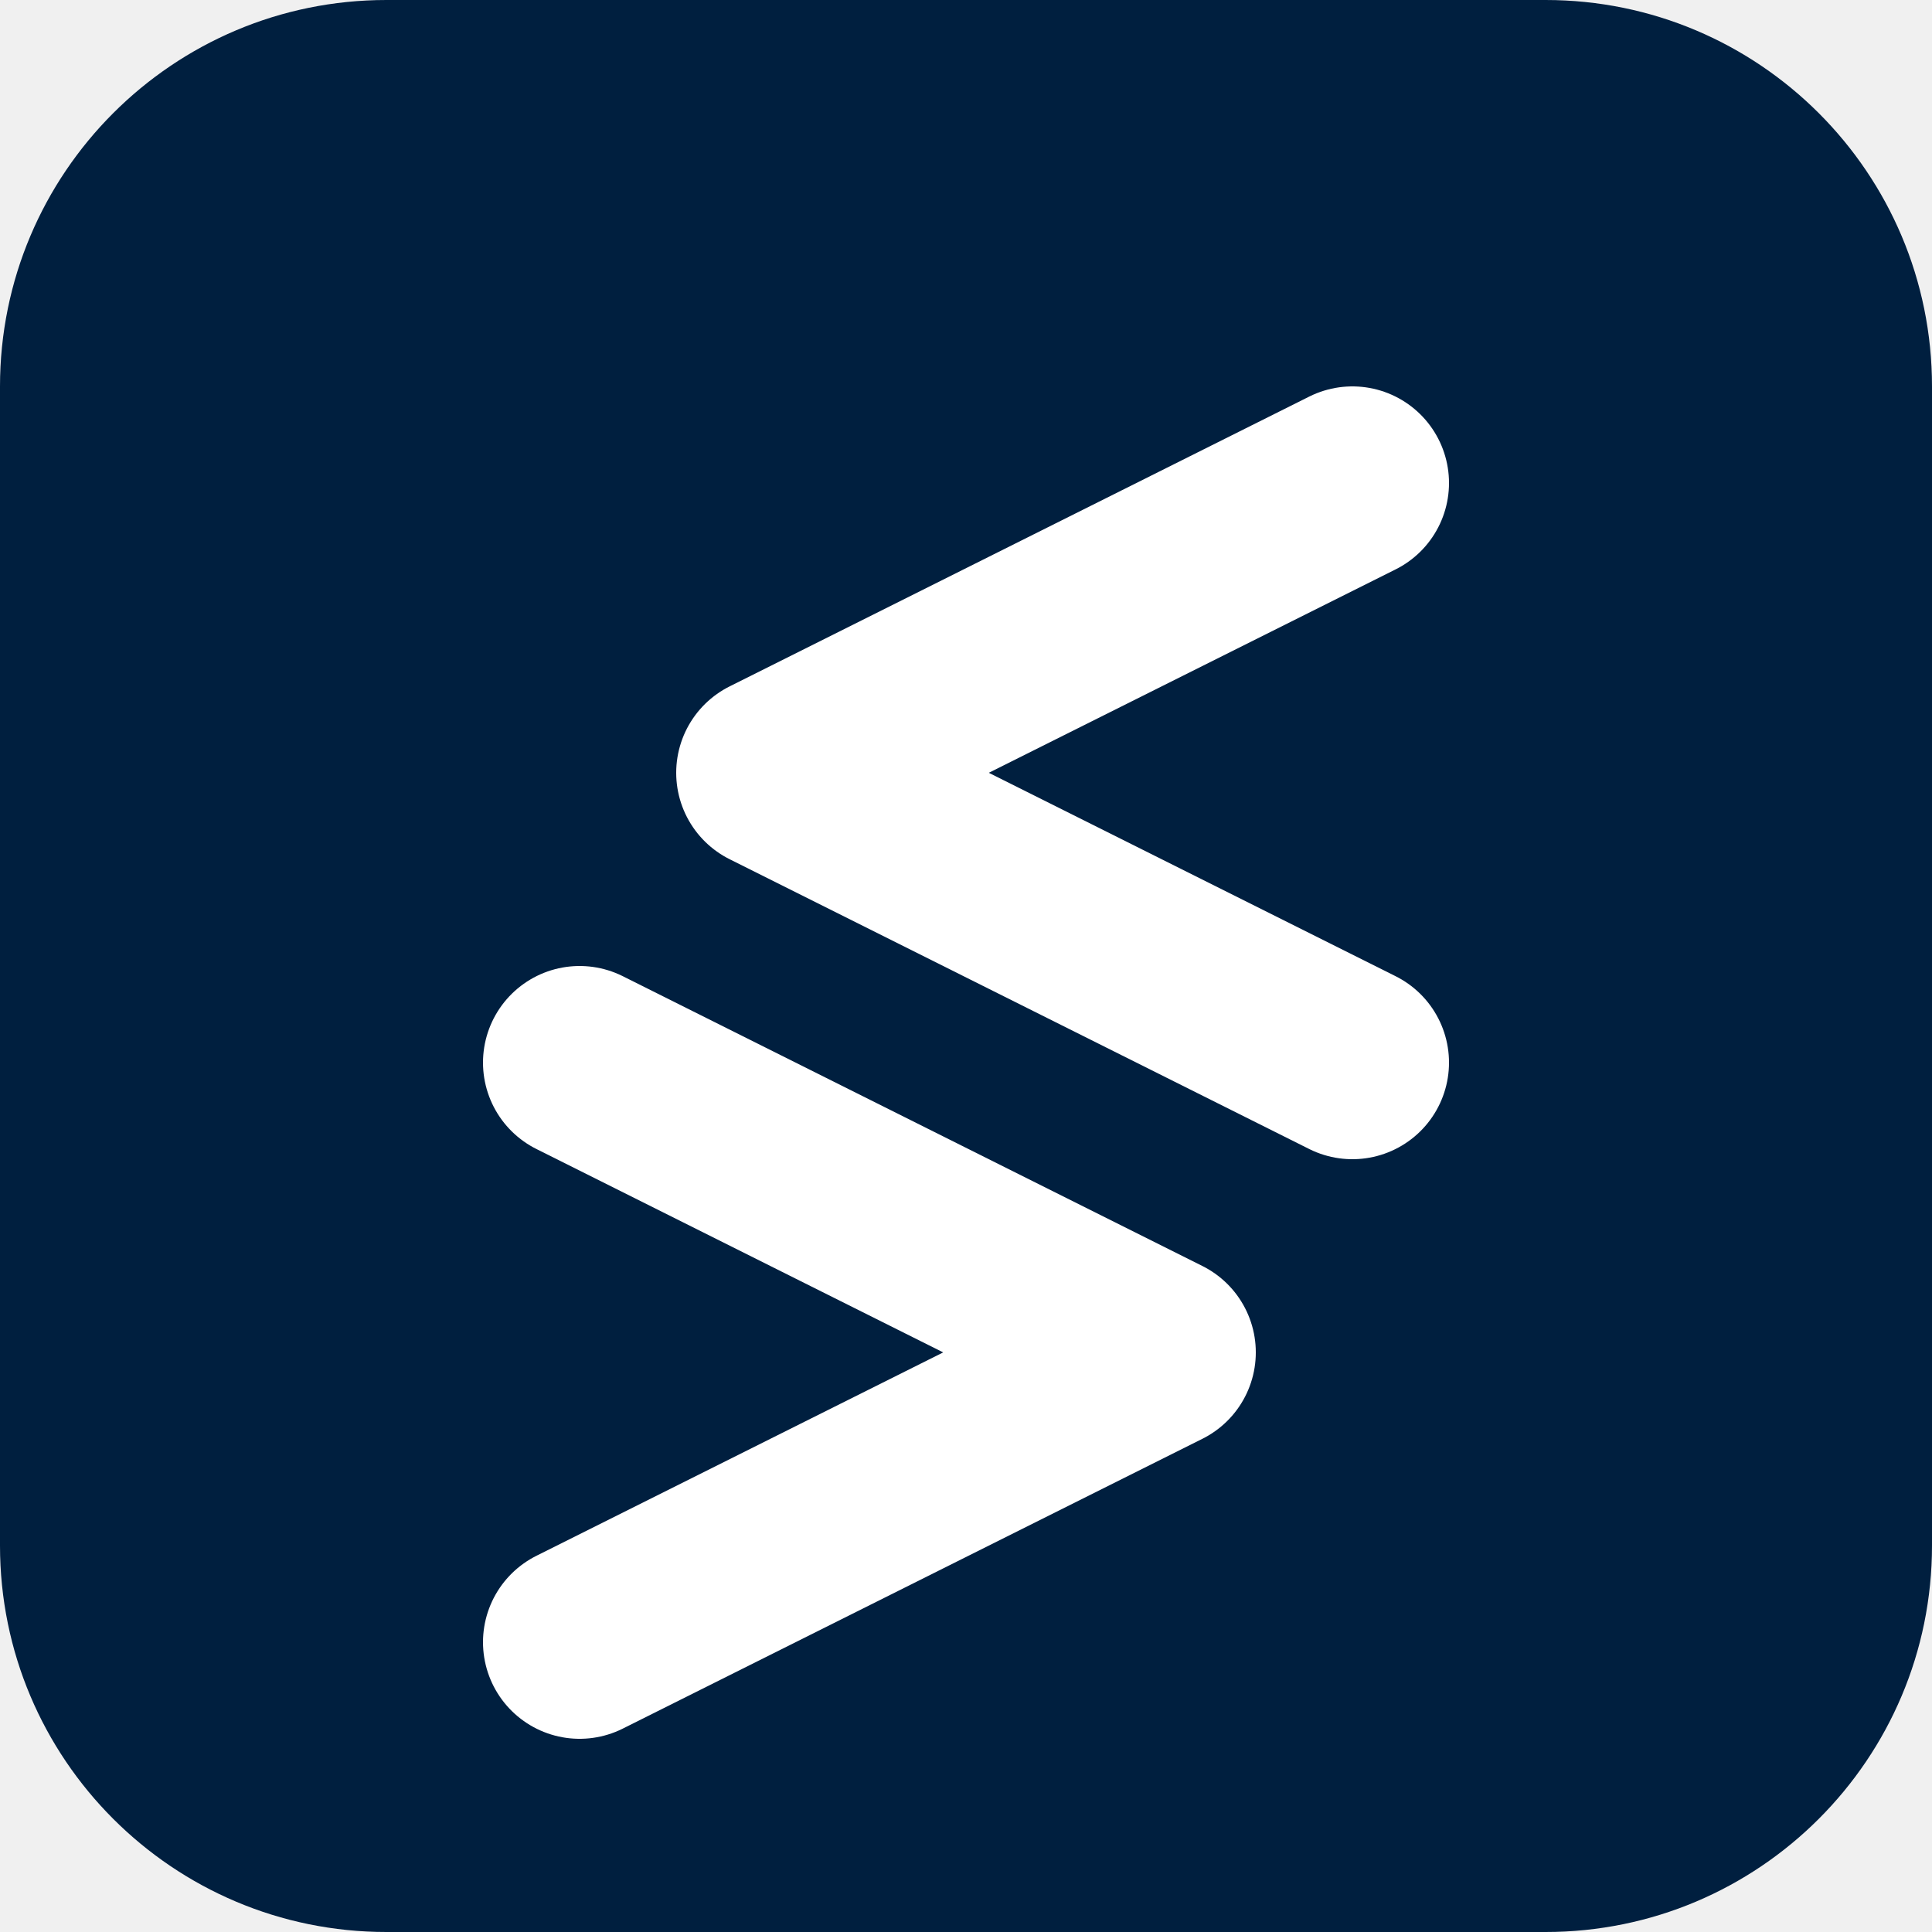
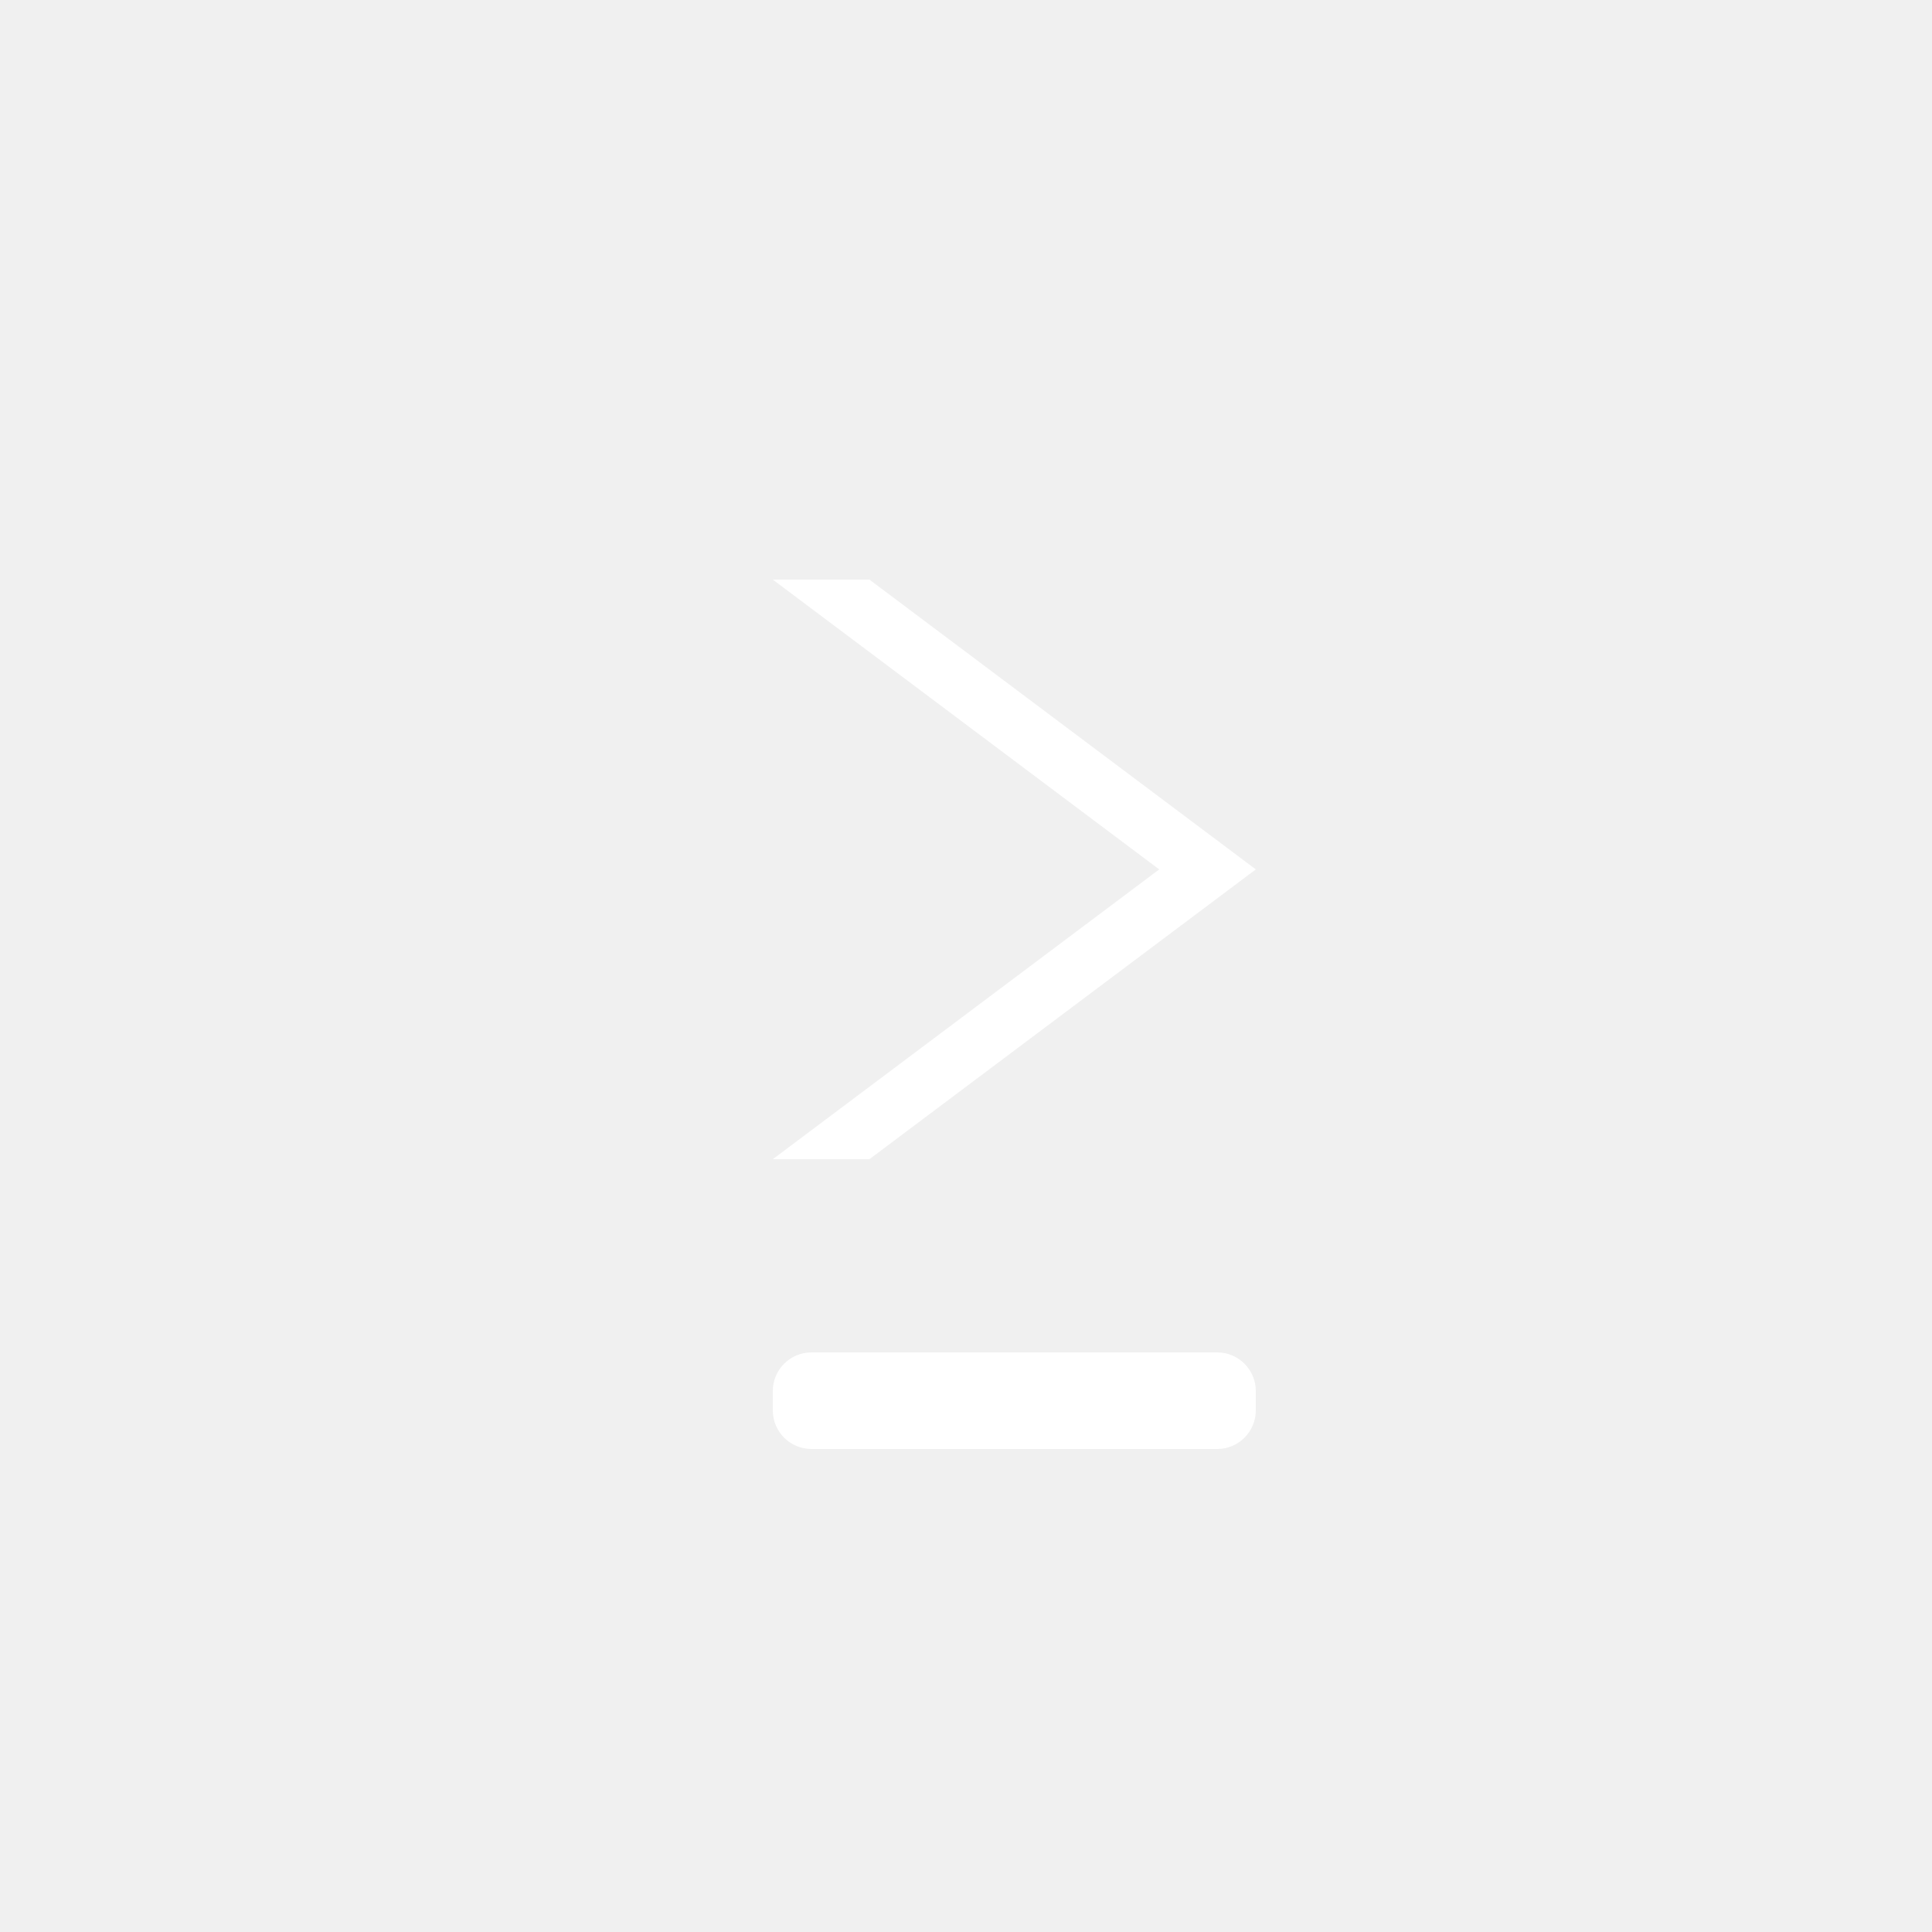
<svg xmlns="http://www.w3.org/2000/svg" width="240" height="240" viewBox="0 0 100 100">
-   <rect width="100" height="100" fill="#001f3f" rx="20" />
-   <g fill="none" stroke="#FFFFFF" stroke-width="10" stroke-linecap="round" stroke-linejoin="round">
-     <path d="M 70 25 L 40 40 L 70 55" />
-     <path d="M 30 55 L 60 70 L 30 85" />
+   <g fill="#FFFFFF">
+     <path d="M40,30                  L60,45                  L40,60                  L45,60                  L65,45                  L45,30                  Z" />
+     <rect x="40" y="70" width="25" height="5" rx="2" />
  </g>
</svg>
